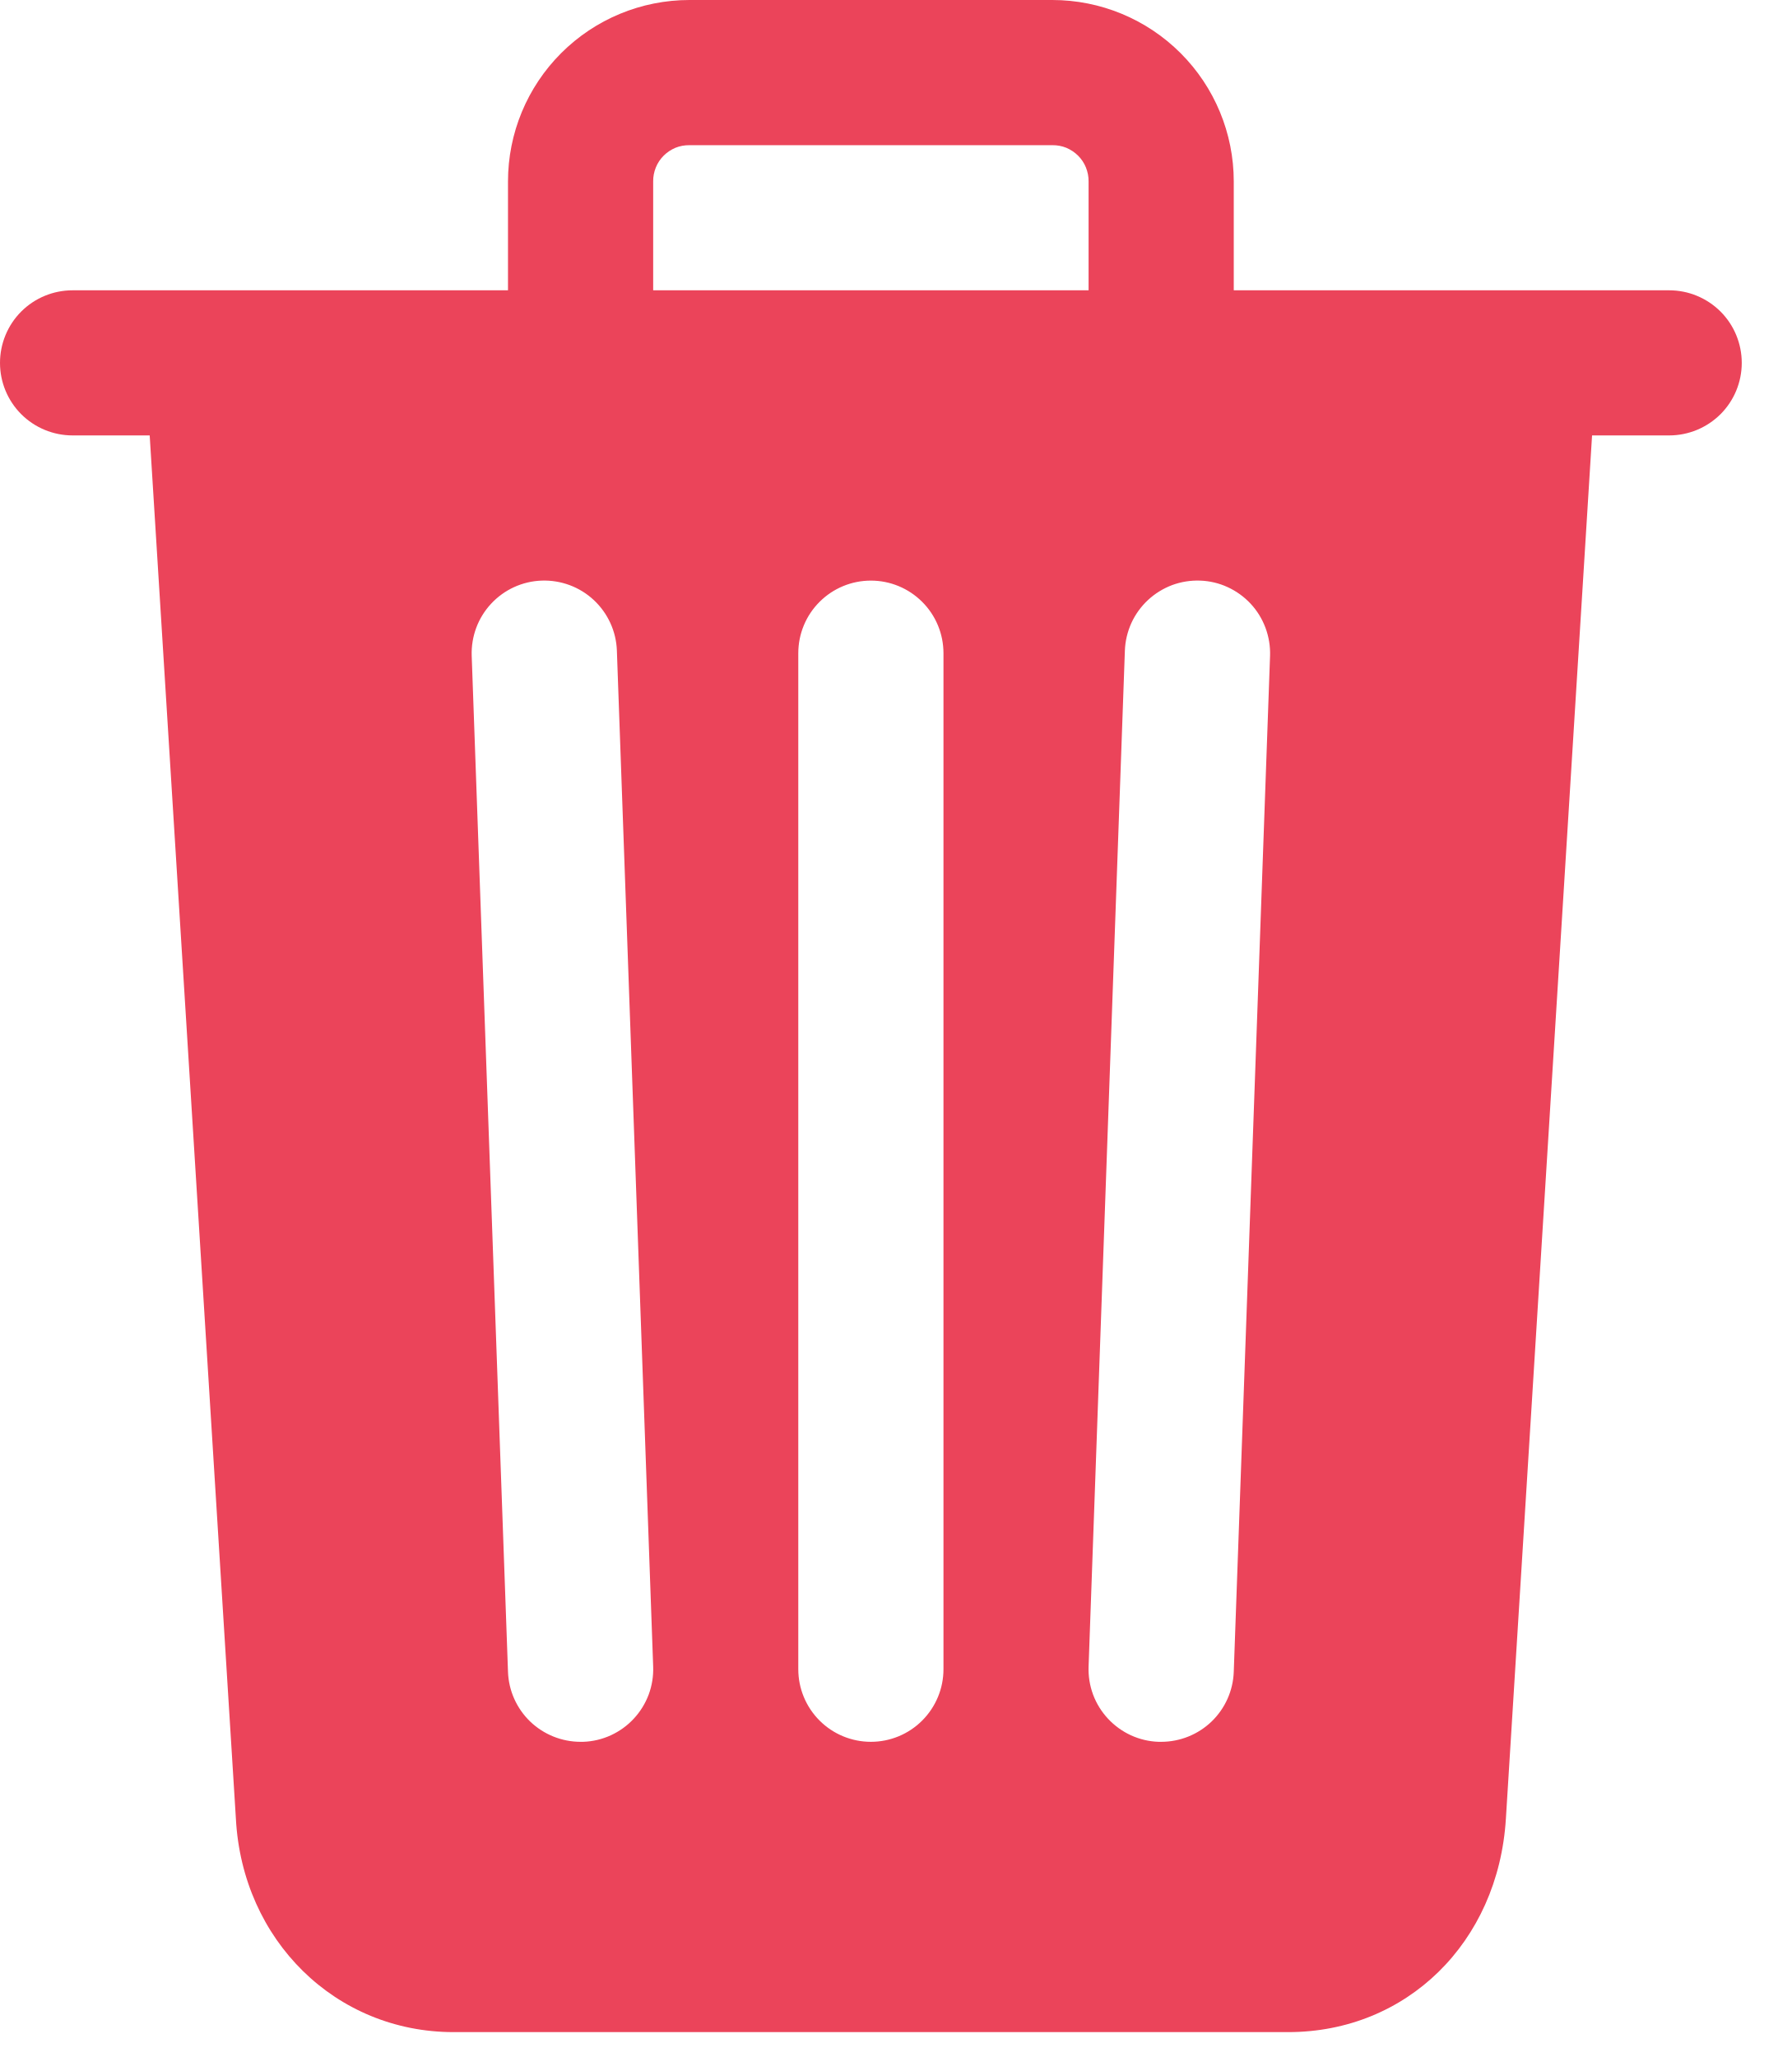
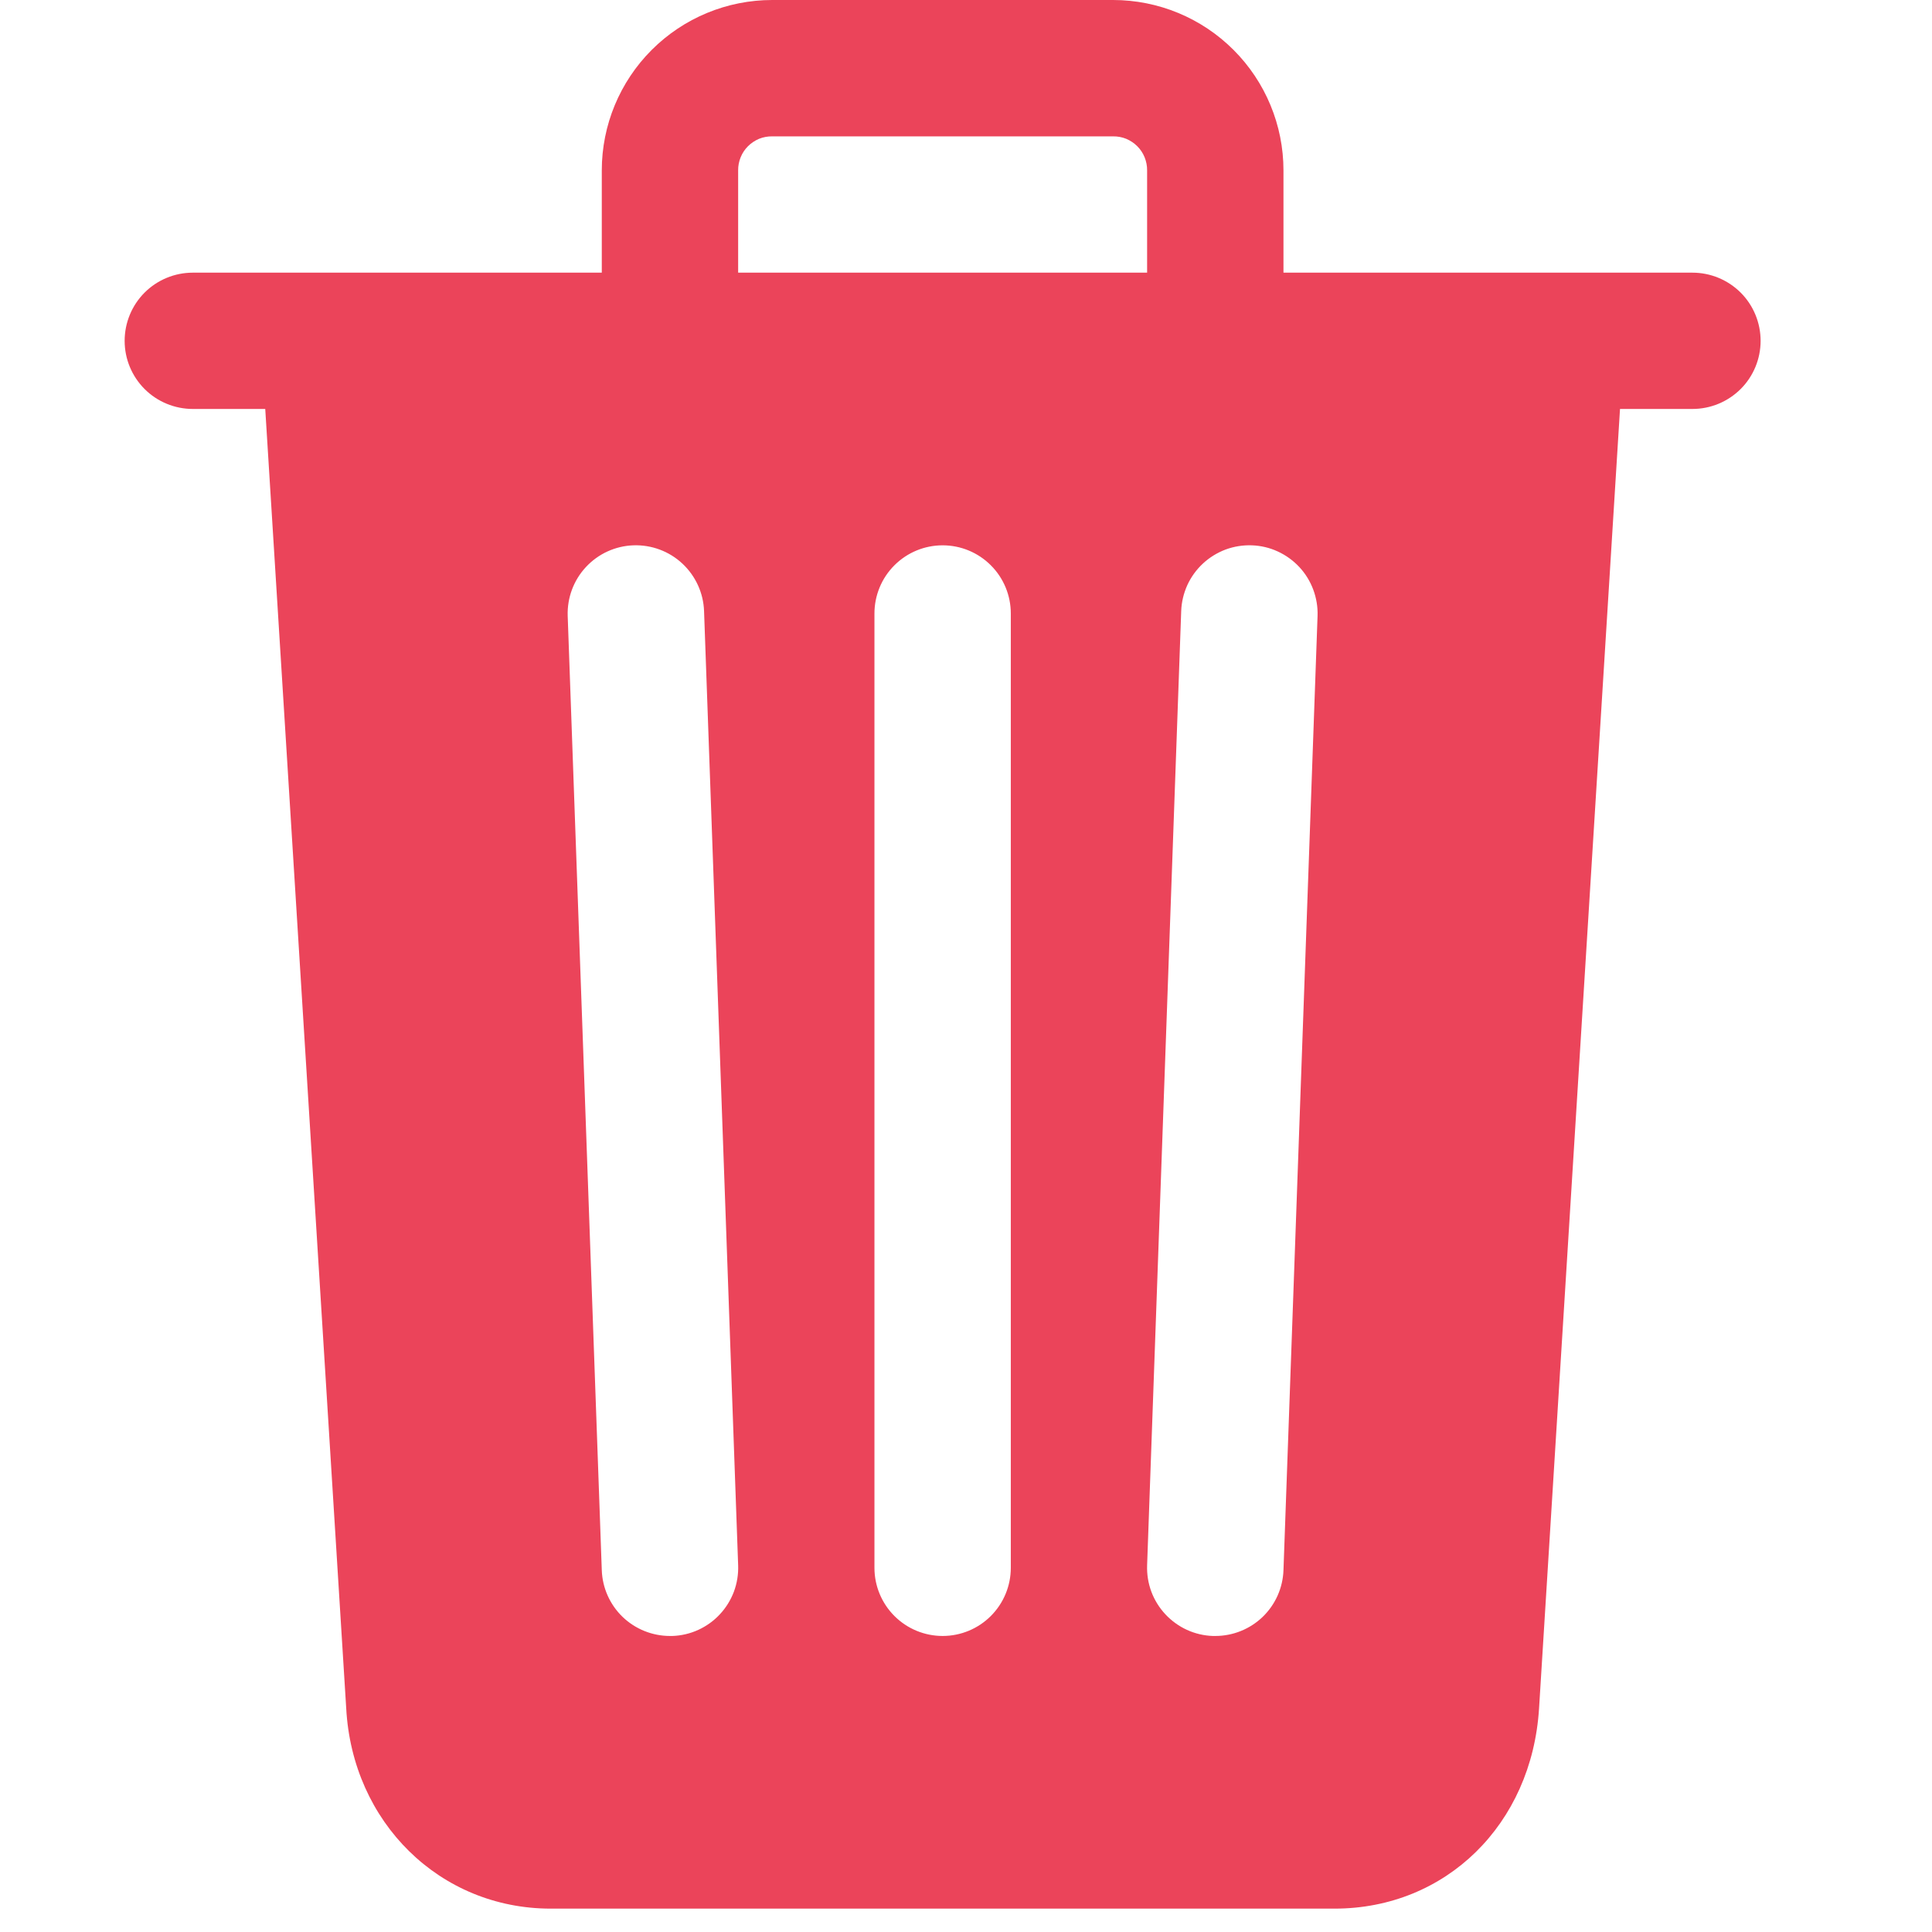
- <svg xmlns="http://www.w3.org/2000/svg" width="27" height="31" viewBox="0 0 27 31" fill="#EB445A">
+ <svg xmlns="http://www.w3.org/2000/svg" width="32" height="32" viewBox="0 0 27 31" fill="#EB445A">
  <path d="M25.156 4.375H18.594V2.734C18.594 2.009 18.306 1.314 17.793 0.801C17.28 0.288 16.585 0 15.859 0H10.391C9.665 0 8.97 0.288 8.457 0.801C7.944 1.314 7.656 2.009 7.656 2.734V4.375H1.094C0.804 4.375 0.525 4.49 0.32 4.695C0.115 4.9 0 5.179 0 5.469C0 5.759 0.115 6.037 0.32 6.242C0.525 6.447 0.804 6.562 1.094 6.562H2.256L3.555 27.407C3.652 29.242 5.059 30.625 6.836 30.625H19.414C21.2 30.625 22.579 29.273 22.695 27.412L23.994 6.562H25.156C25.446 6.562 25.724 6.447 25.93 6.242C26.135 6.037 26.25 5.759 26.25 5.469C26.25 5.179 26.135 4.9 25.93 4.695C25.724 4.49 25.446 4.375 25.156 4.375ZM8.789 26.25H8.75C8.467 26.25 8.194 26.14 7.99 25.944C7.786 25.747 7.666 25.479 7.656 25.195L7.109 9.883C7.099 9.593 7.204 9.31 7.402 9.098C7.6 8.885 7.874 8.76 8.164 8.75C8.454 8.74 8.737 8.845 8.949 9.043C9.161 9.241 9.287 9.515 9.297 9.805L9.844 25.117C9.849 25.261 9.826 25.404 9.776 25.539C9.725 25.674 9.649 25.797 9.551 25.902C9.453 26.008 9.335 26.092 9.205 26.152C9.074 26.212 8.933 26.245 8.789 26.25ZM14.219 25.156C14.219 25.446 14.104 25.724 13.898 25.93C13.693 26.135 13.415 26.25 13.125 26.25C12.835 26.25 12.557 26.135 12.352 25.93C12.146 25.724 12.031 25.446 12.031 25.156V9.844C12.031 9.554 12.146 9.275 12.352 9.07C12.557 8.865 12.835 8.75 13.125 8.75C13.415 8.75 13.693 8.865 13.898 9.07C14.104 9.275 14.219 9.554 14.219 9.844V25.156ZM16.406 4.375H9.844V2.734C9.843 2.662 9.857 2.591 9.884 2.524C9.911 2.457 9.951 2.397 10.002 2.346C10.053 2.295 10.114 2.255 10.18 2.227C10.247 2.2 10.319 2.187 10.391 2.188H15.859C15.931 2.187 16.003 2.2 16.07 2.227C16.136 2.255 16.197 2.295 16.248 2.346C16.299 2.397 16.339 2.457 16.366 2.524C16.393 2.591 16.407 2.662 16.406 2.734V4.375ZM18.594 25.195C18.584 25.479 18.464 25.747 18.26 25.944C18.056 26.14 17.784 26.25 17.5 26.25H17.46C17.317 26.245 17.176 26.212 17.045 26.152C16.914 26.092 16.797 26.007 16.699 25.902C16.601 25.797 16.524 25.673 16.474 25.539C16.424 25.404 16.401 25.261 16.406 25.117L16.953 9.805C16.958 9.661 16.992 9.52 17.051 9.389C17.111 9.258 17.196 9.141 17.301 9.043C17.406 8.945 17.53 8.869 17.664 8.818C17.799 8.768 17.942 8.745 18.086 8.75C18.23 8.755 18.371 8.788 18.501 8.848C18.632 8.908 18.75 8.993 18.848 9.098C18.946 9.203 19.022 9.327 19.072 9.461C19.122 9.596 19.146 9.739 19.141 9.883L18.594 25.195Z" stroke="none" />
</svg>
